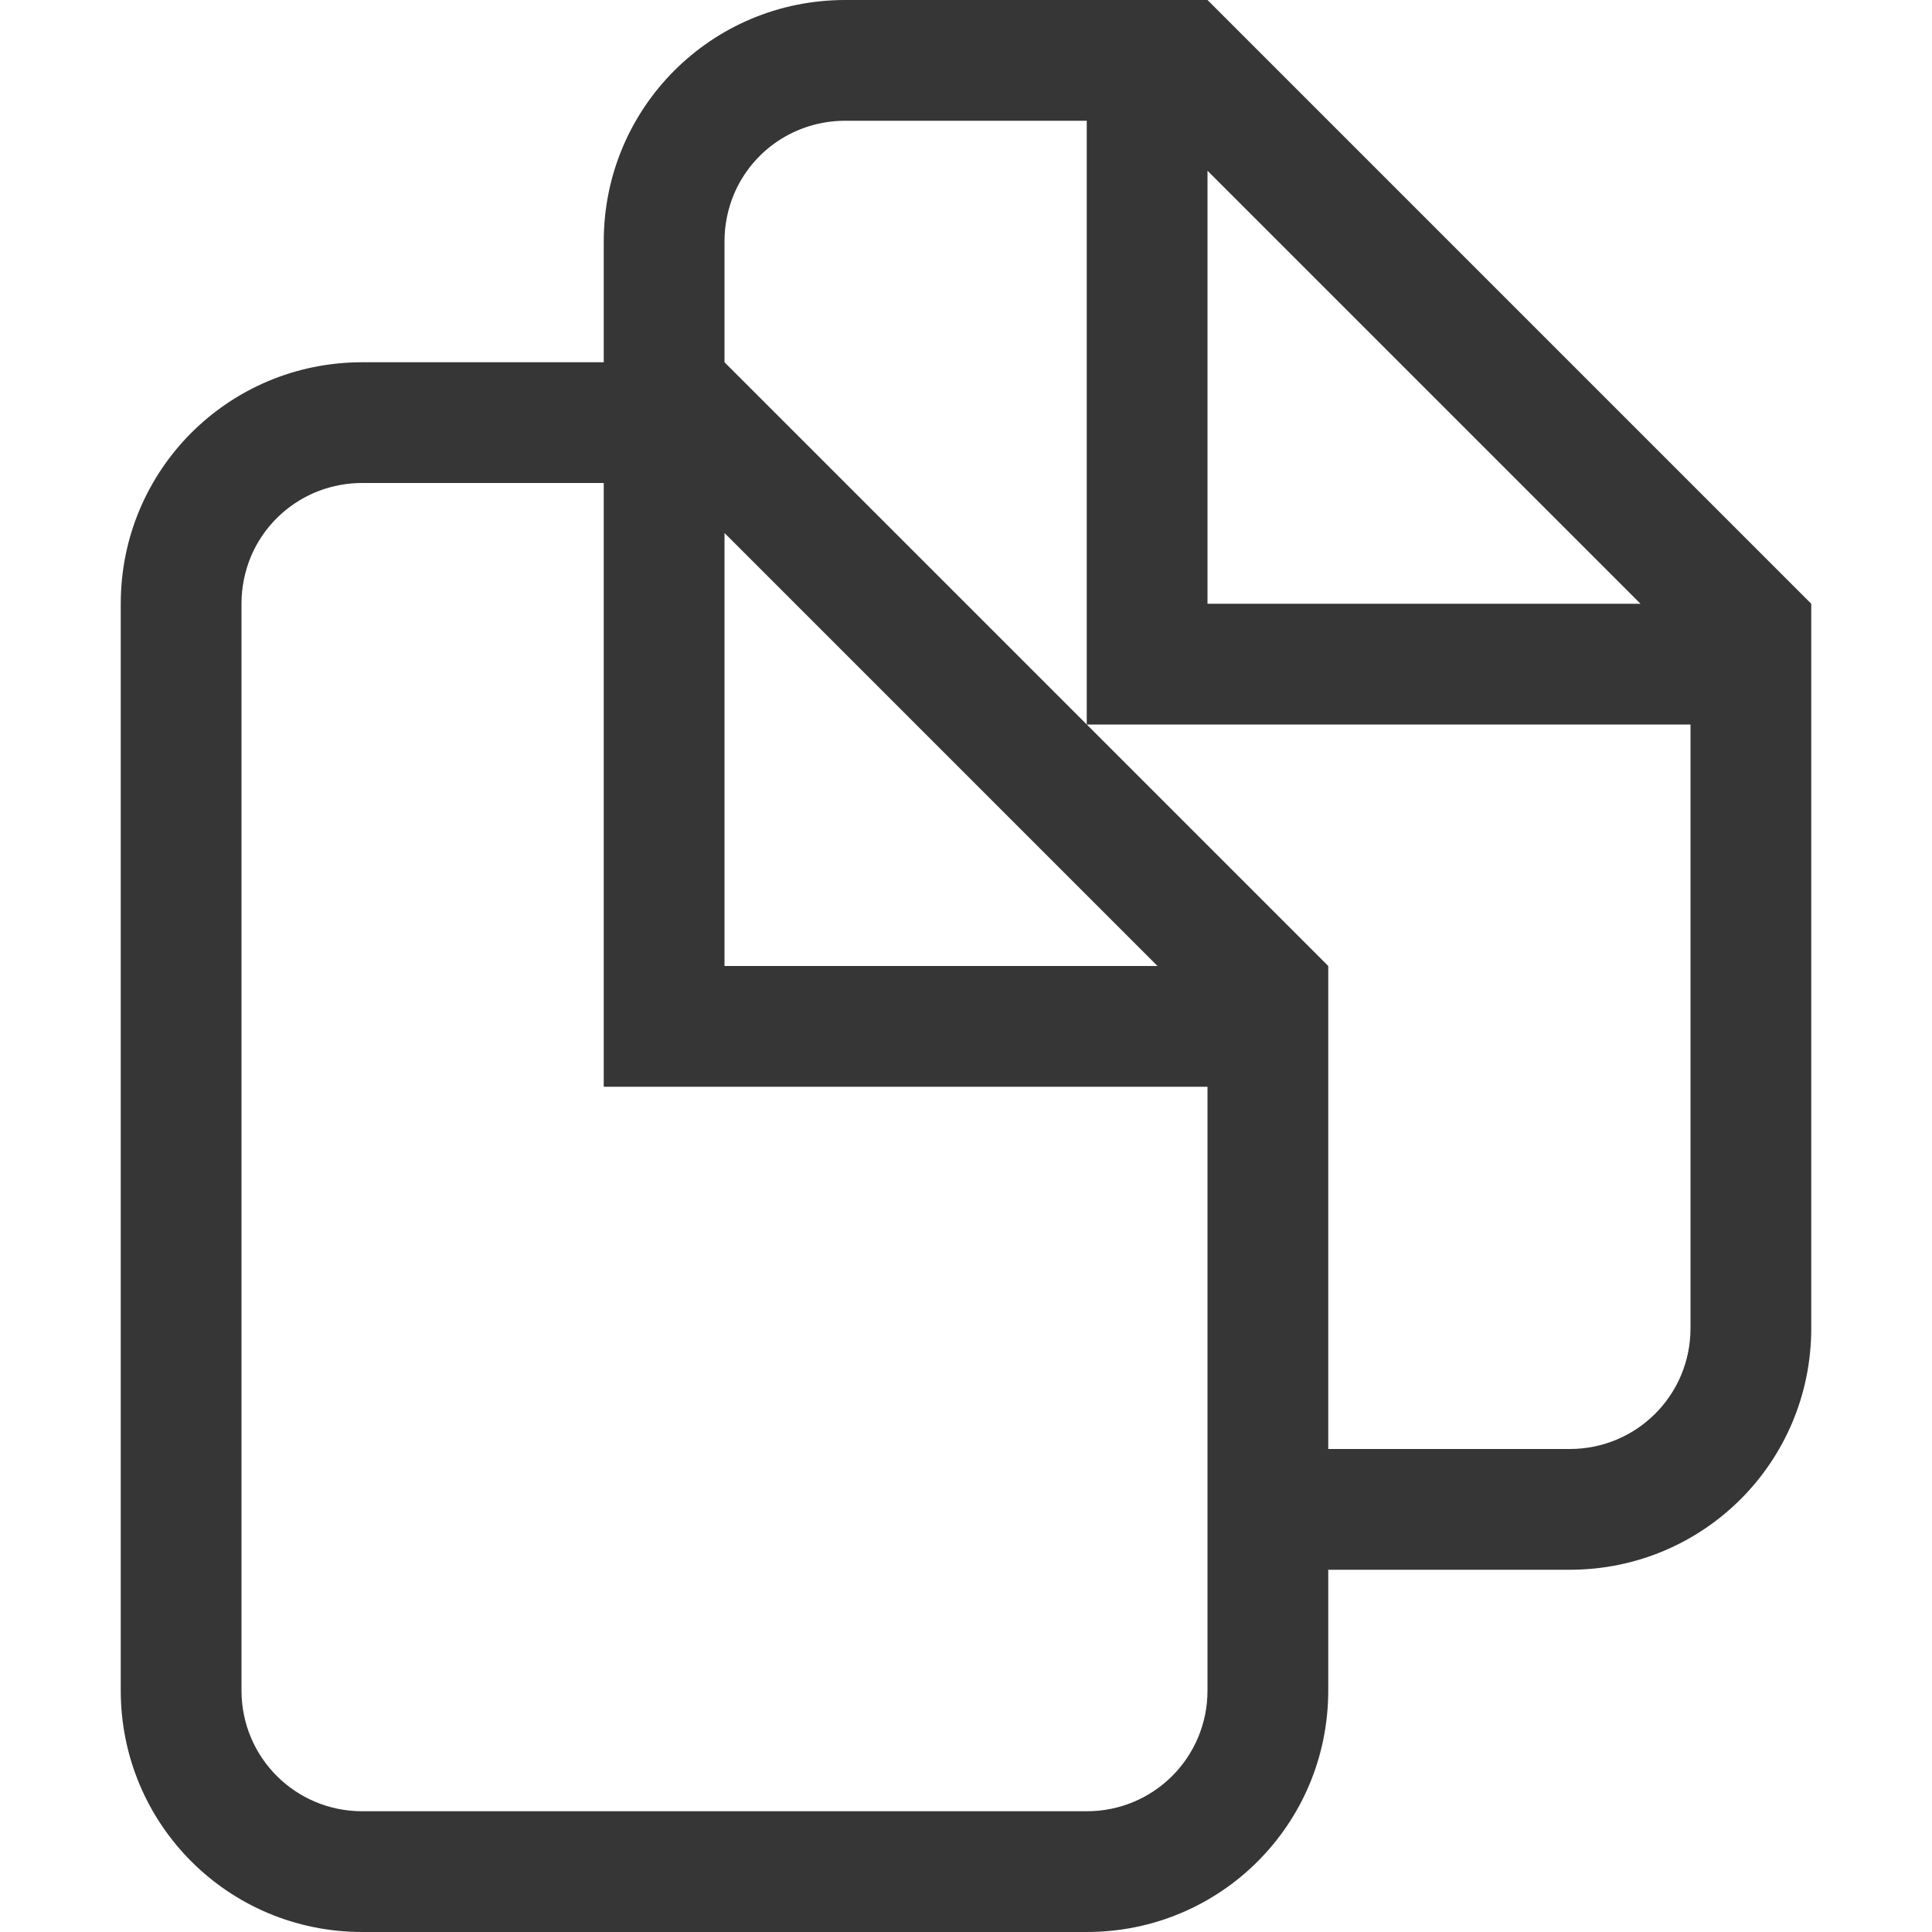
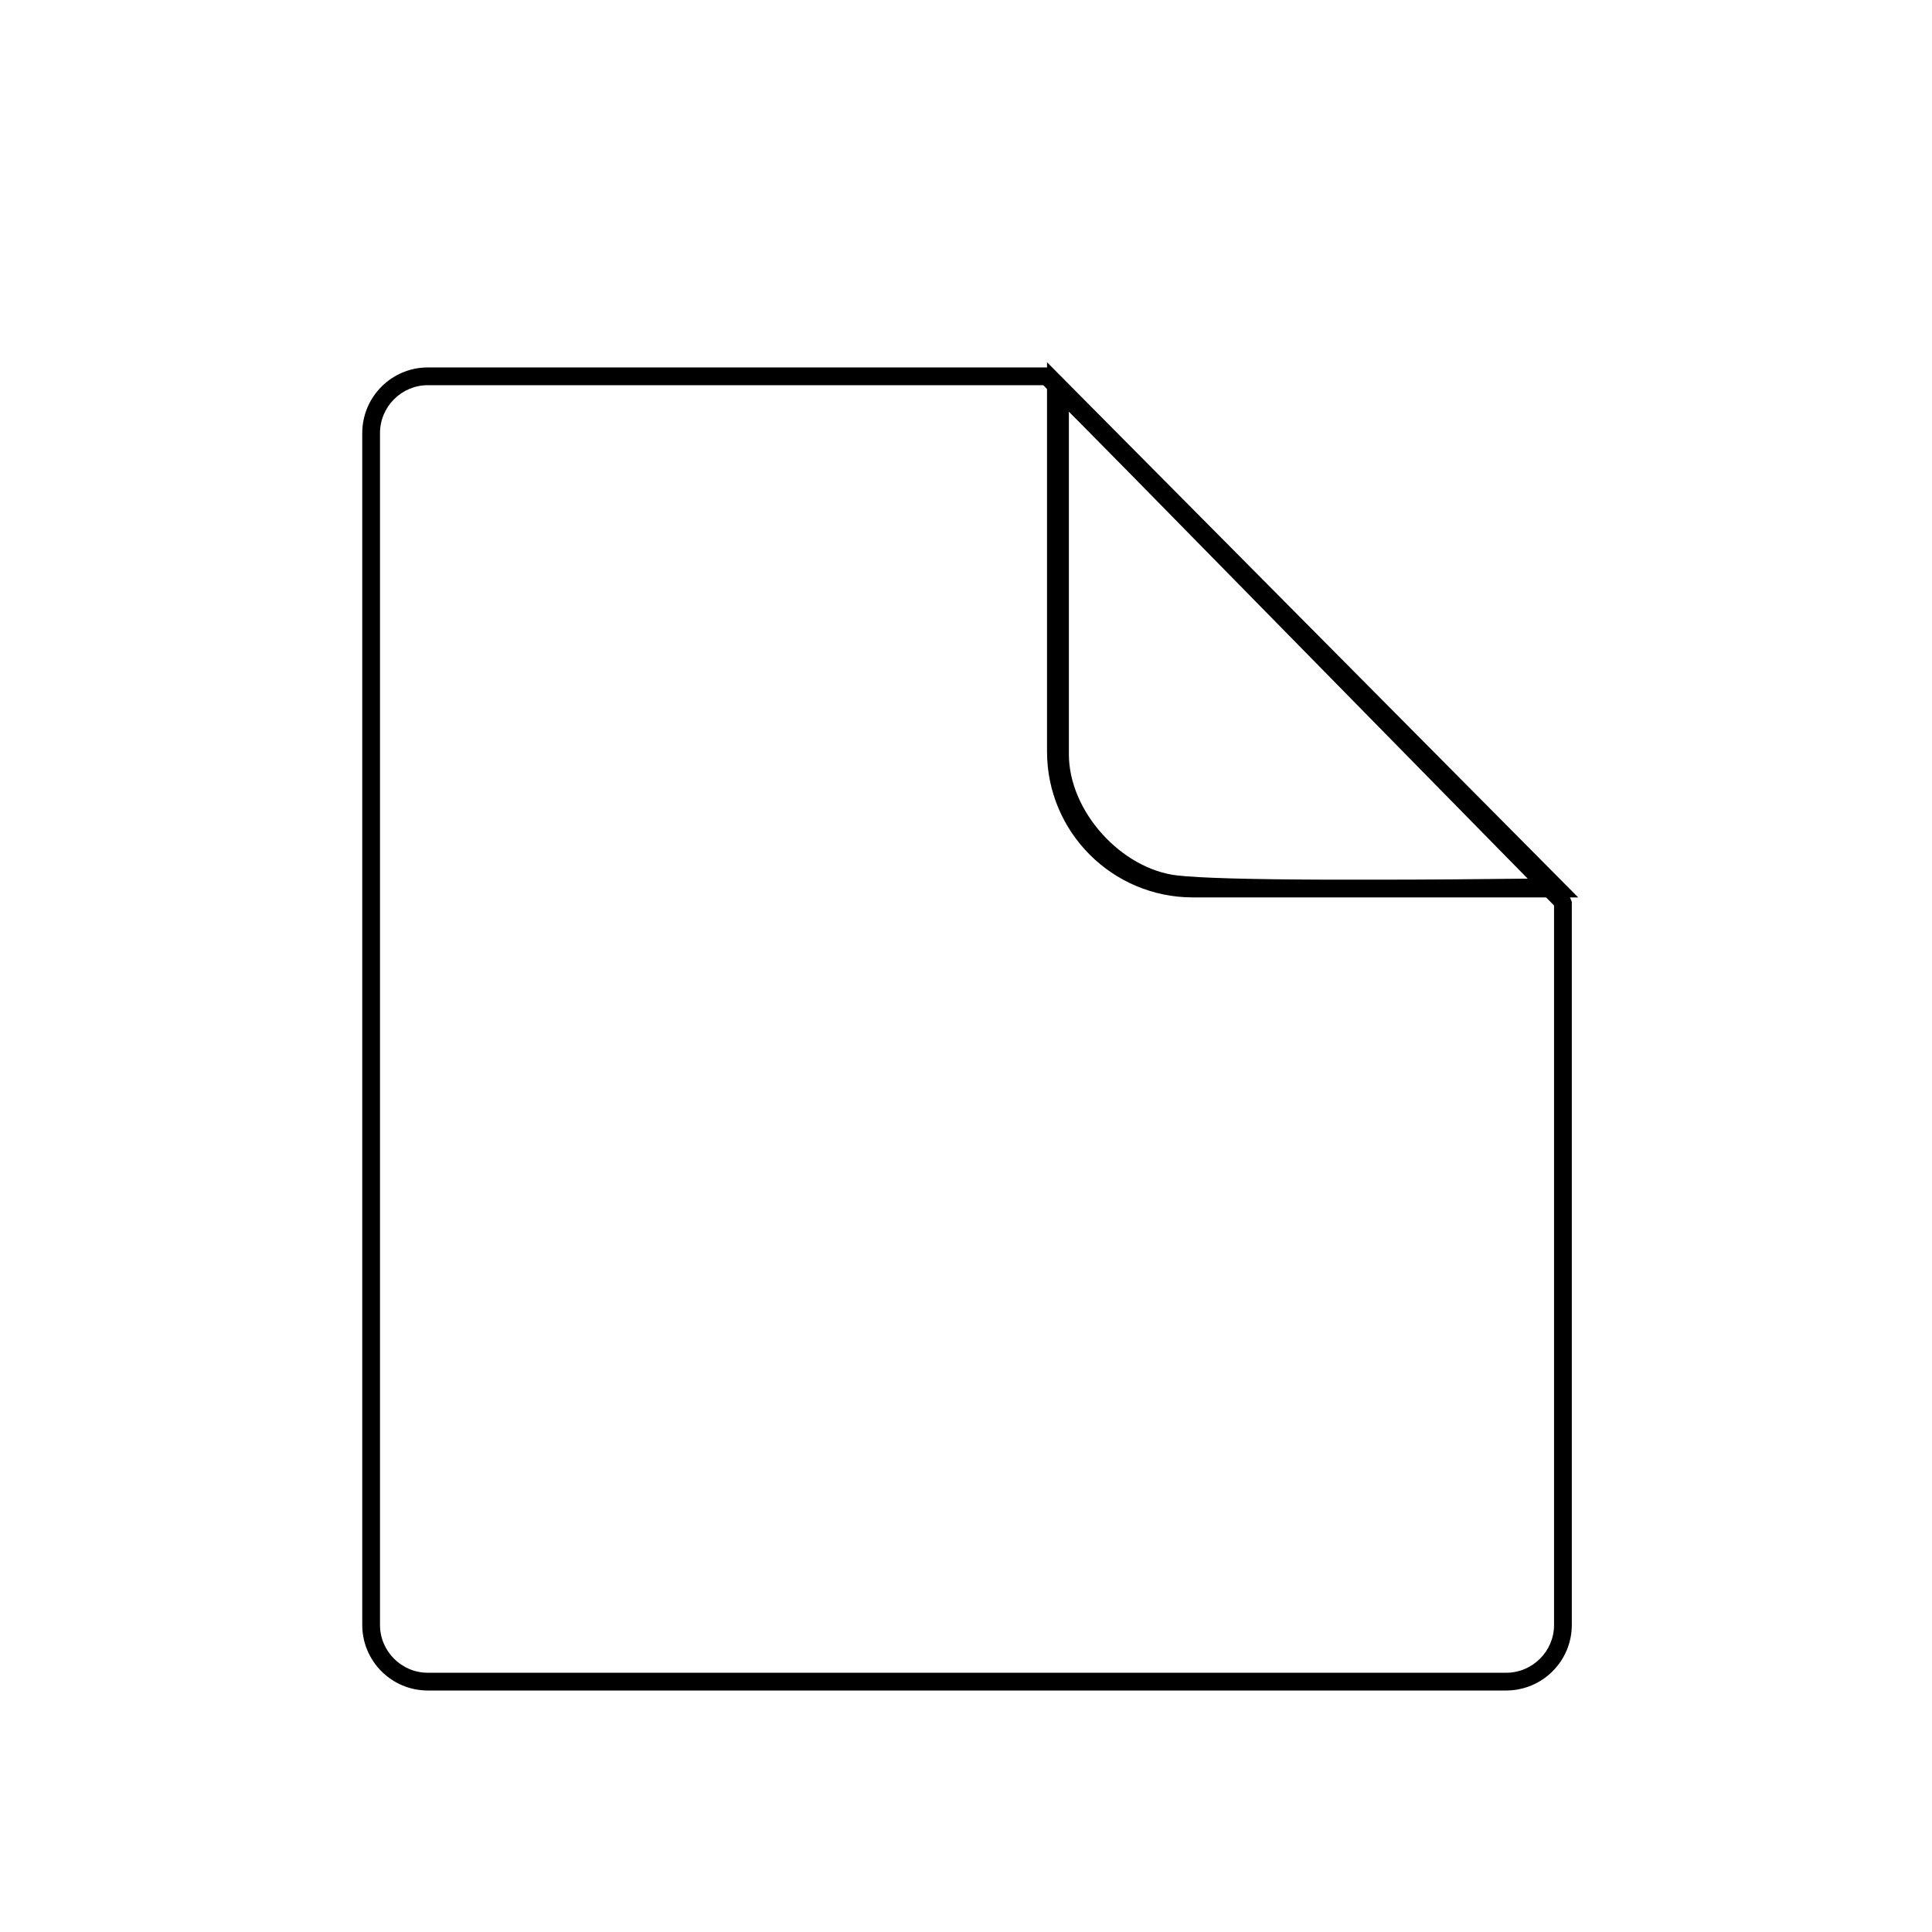
- <svg xmlns="http://www.w3.org/2000/svg" width="16" height="16" version="1.1">
-   <defs>
-     <style id="current-color-scheme" type="text/css">.ColorScheme-Text { color:#363636; }</style>
-   </defs>
-   <path d="m7 0c-1.108 0-2 0.892-2 2v1h-2c-1.108 0-2 0.892-2 2v9c0 1.108 0.892 2 2 2h6c1.108 0 2-0.892 2-2v-1h2c1.108 0 2-0.892 2-2v-4.586-1.414l-5-5h-1-2zm0 1h2v4 1h5v5c0 0.554-0.446 1-1 1h-2v-2.586-1.414l-5-5v-1c0-0.139 0.028-0.271 0.078-0.391 0.151-0.359 0.506-0.609 0.922-0.609zm3 0.414 3.586 3.586h-3.586v-3.586zm-7 2.586h2v4 1h5v5c0 0.554-0.446 1-1 1h-6c-0.554 0-1-0.446-1-1v-9c0-0.139 0.028-0.271 0.078-0.391 0.151-0.359 0.506-0.609 0.922-0.609zm3 0.414 3.586 3.586h-3.586v-3.586z" style="fill:currentColor" class="ColorScheme-Text" />
+ <svg xmlns="http://www.w3.org/2000/svg" width="16px" height="16px" viewBox="0 0 16 16" version="1.1">
+   <g id="页面-1" stroke="none" stroke-width="1" fill="none" fill-rule="evenodd">
+     <g id="folder-txt">
+       <rect id="矩形" x="0" y="0" width="16" height="16" rx="1" />
+       <g id="编组-13" transform="translate(3, 3)" fill="#000000" fill-rule="nonzero">
+         <path d="M5.723,0.065 L5.671,0.043 L0.543,0.043 C0.243,0.043 -4.27435864e-15,0.287 -4.27435864e-15,0.587 L-4.27435864e-15,10.457 C-4.27435864e-15,10.757 0.243,11 0.543,11 L9.473,11 C9.773,11 10.017,10.757 10.017,10.457 L10.017,4.469 L9.996,4.417 L5.723,0.065 Z M5.64,0.19 L9.87,4.499 L9.87,10.457 C9.87,10.675 9.692,10.853 9.473,10.853 L0.543,10.853 C0.325,10.853 0.147,10.675 0.147,10.457 L0.147,0.587 C0.147,0.368 0.325,0.19 0.543,0.19 L5.64,0.19 Z" id="路径" />
+         <path d="M5.671,-2.44249065e-15 L10.07,4.432 L6.879,4.432 C6.212,4.432 5.671,3.891 5.671,3.224 L5.671,-2.44249065e-15 Z M5.852,0.409 L5.852,3.246 C5.852,3.721 6.288,4.197 6.749,4.25 C6.93,4.271 7.345,4.283 7.994,4.285 L8.412,4.285 C8.783,4.285 9.213,4.282 9.702,4.276 L5.852,0.409 Z" id="形状结合" />
+       </g>
+     </g>
+   </g>
</svg>
